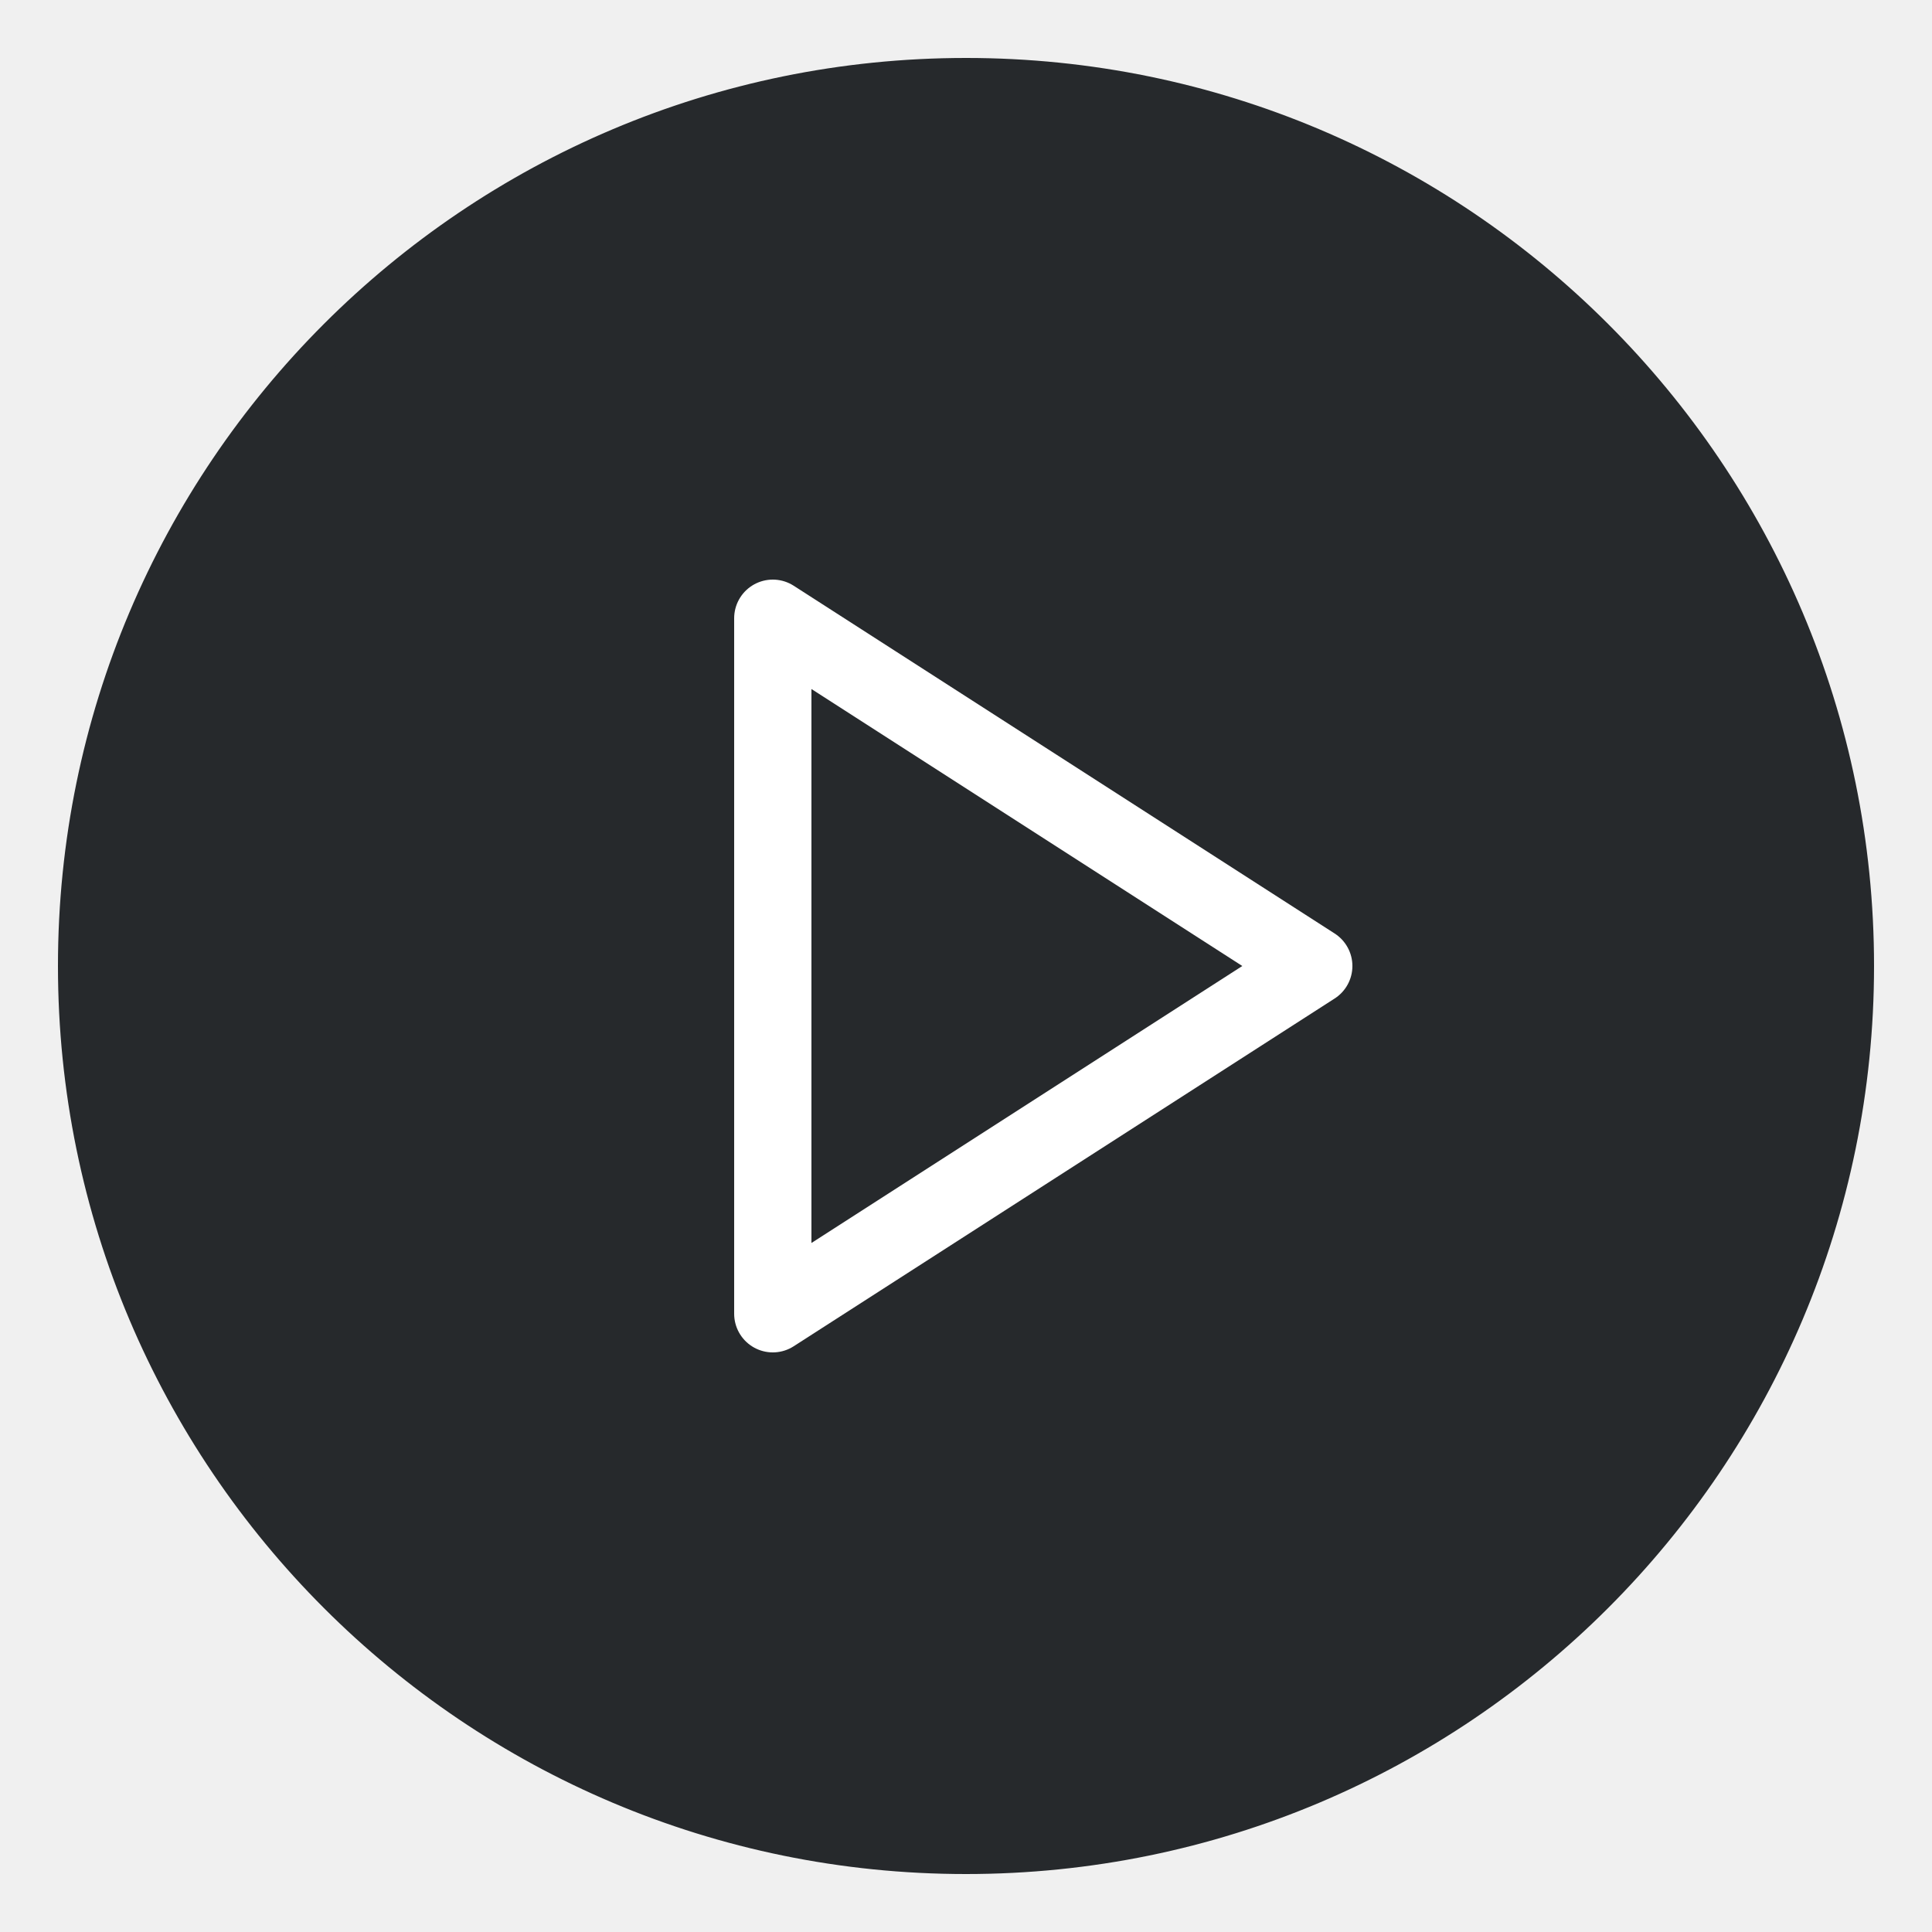
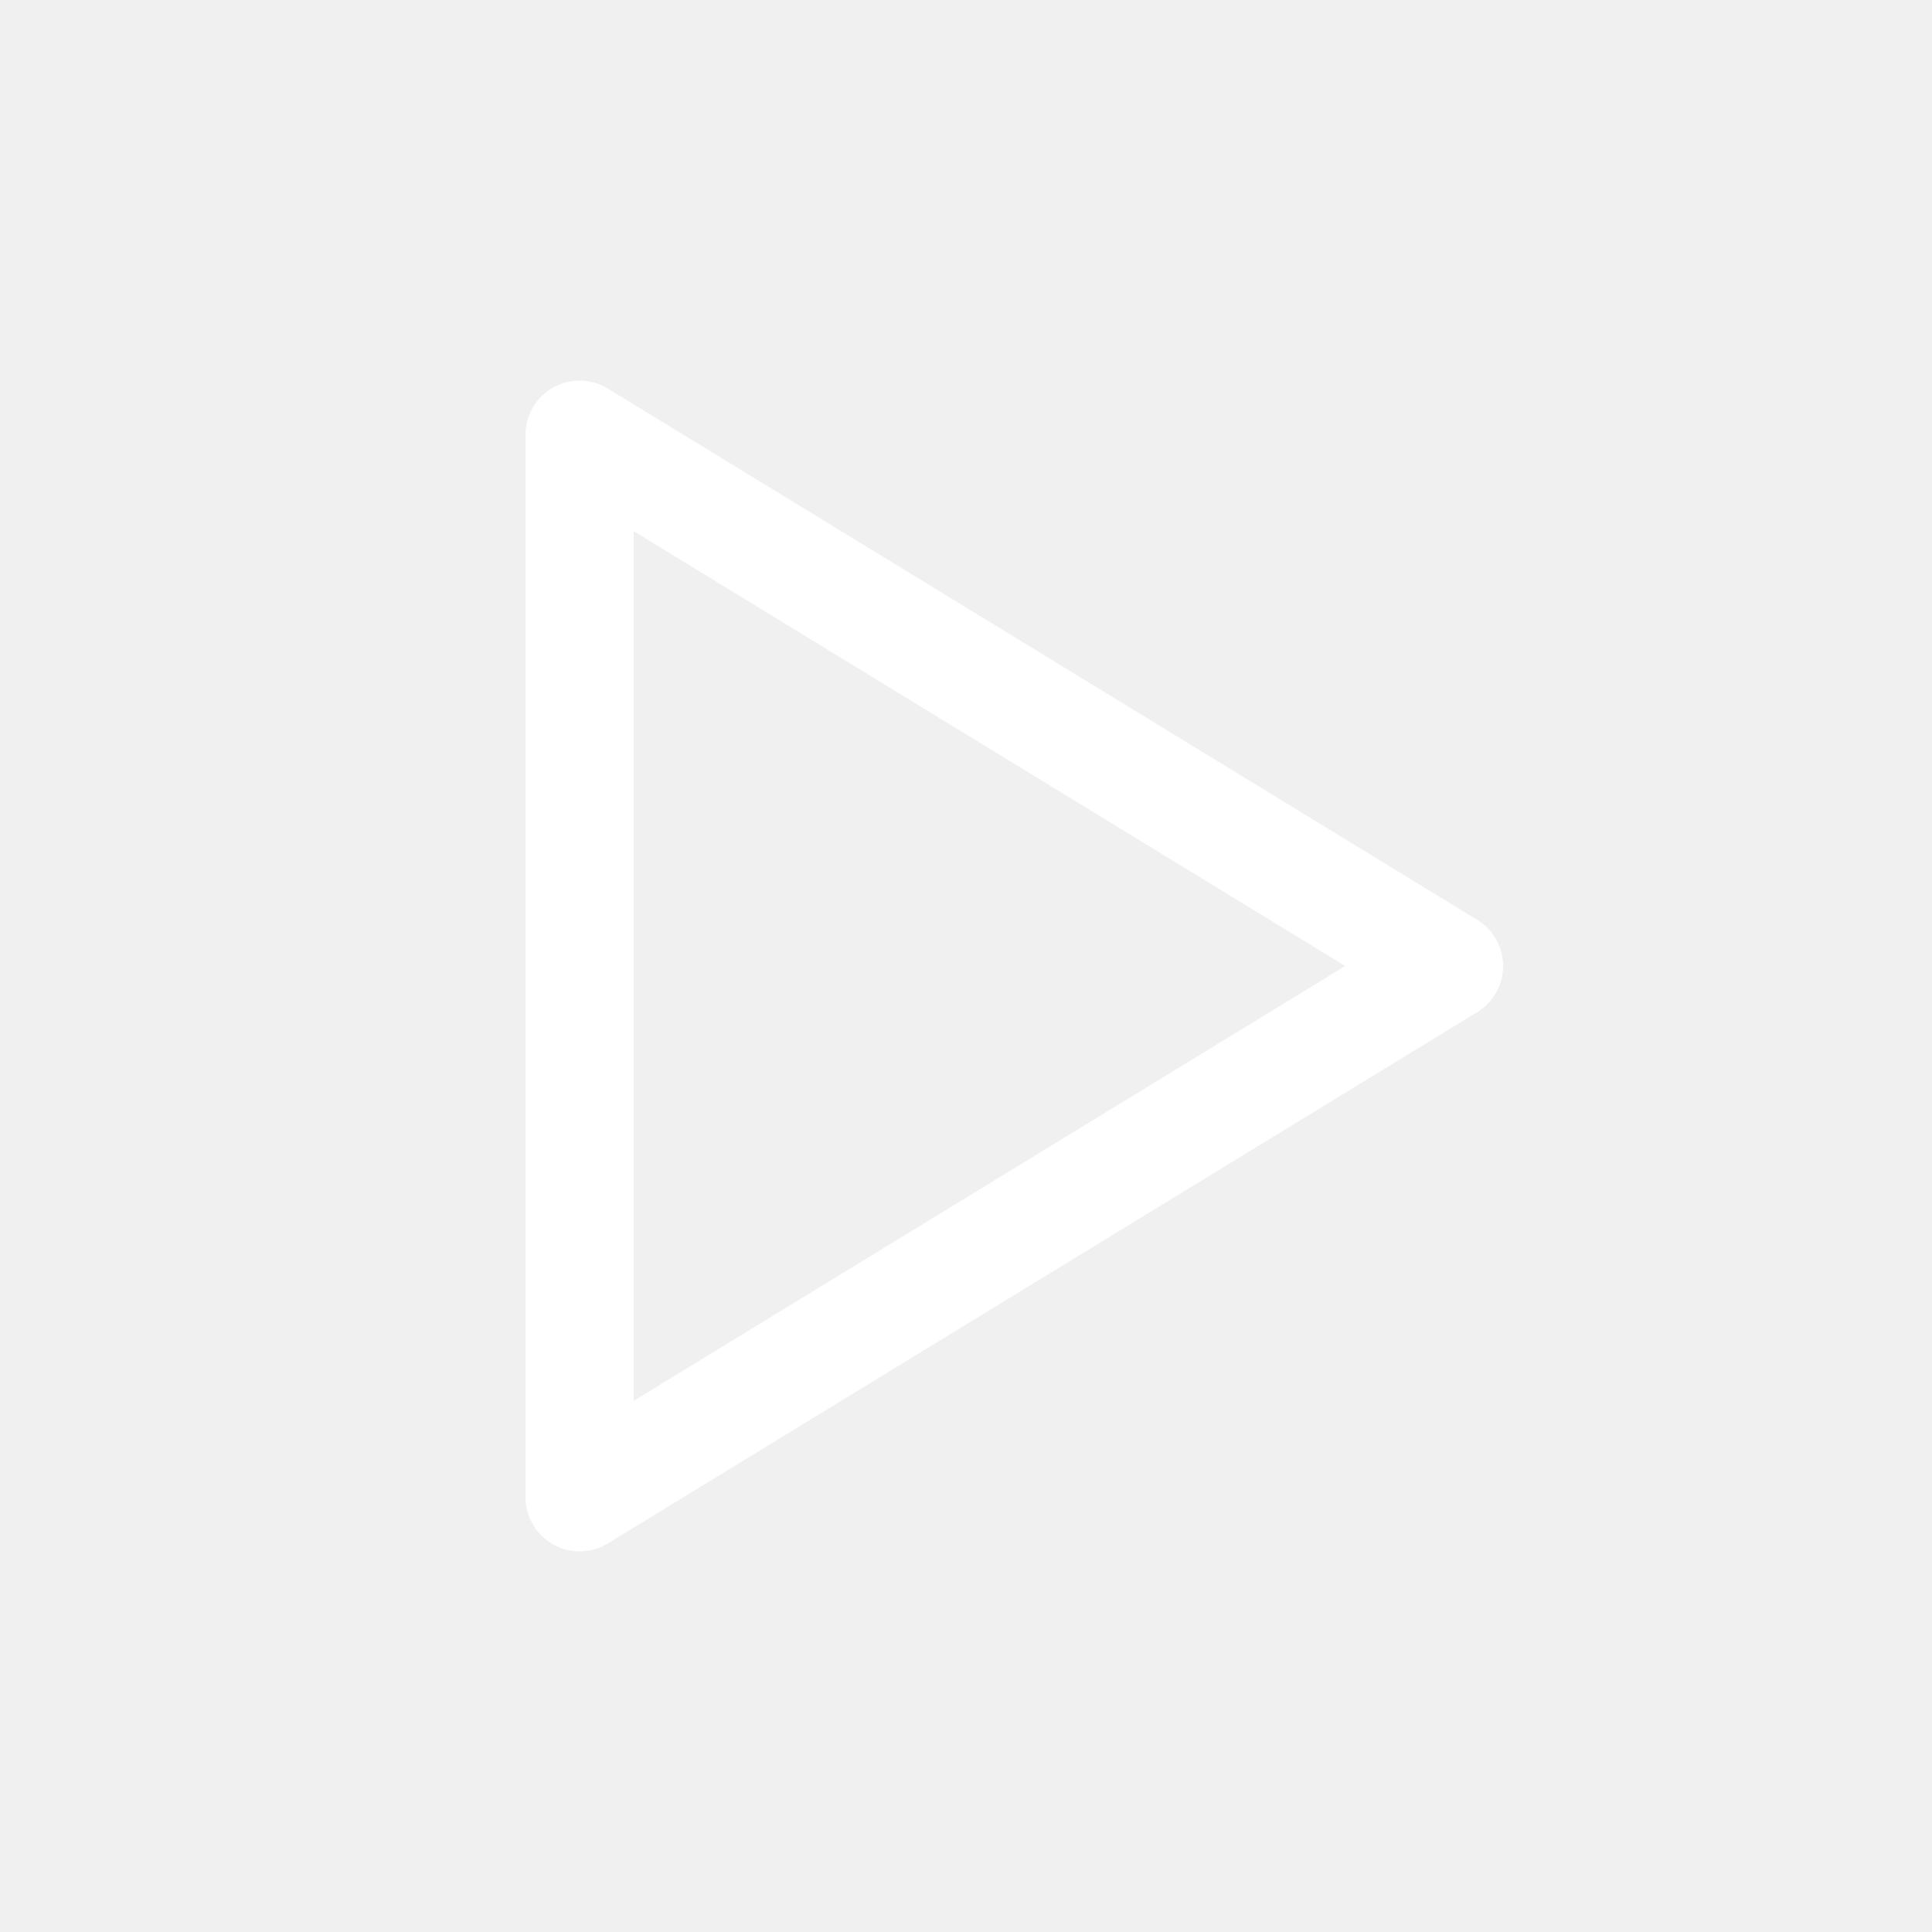
- <svg xmlns="http://www.w3.org/2000/svg" style="vertical-align: bottom" width="28" height="28" viewBox="0 0 25 25" fill="none">
-   <path d="M12.5 24C18.851 24 24 18.851 24 12.5C24 6.149 18.851 1 12.5 1C6.149 1 1 6.149 1 12.5C1 18.851 6.149 24 12.5 24Z" fill="#26292C" stroke="#26292C" stroke-width="0.5" stroke-linecap="round" stroke-linejoin="round" />
-   <path d="M10 8L17 12.5L10 17V8Z" stroke="white" stroke-linecap="round" stroke-linejoin="round" />
+ <svg xmlns="http://www.w3.org/2000/svg" width="20" height="20" viewBox="0 0 20 20" fill="none">
+   <path d="M6 4.5L15 10L6 15.5V4.5Z" stroke="white" stroke-width="1.12" stroke-linecap="round" stroke-linejoin="round" />
</svg>
